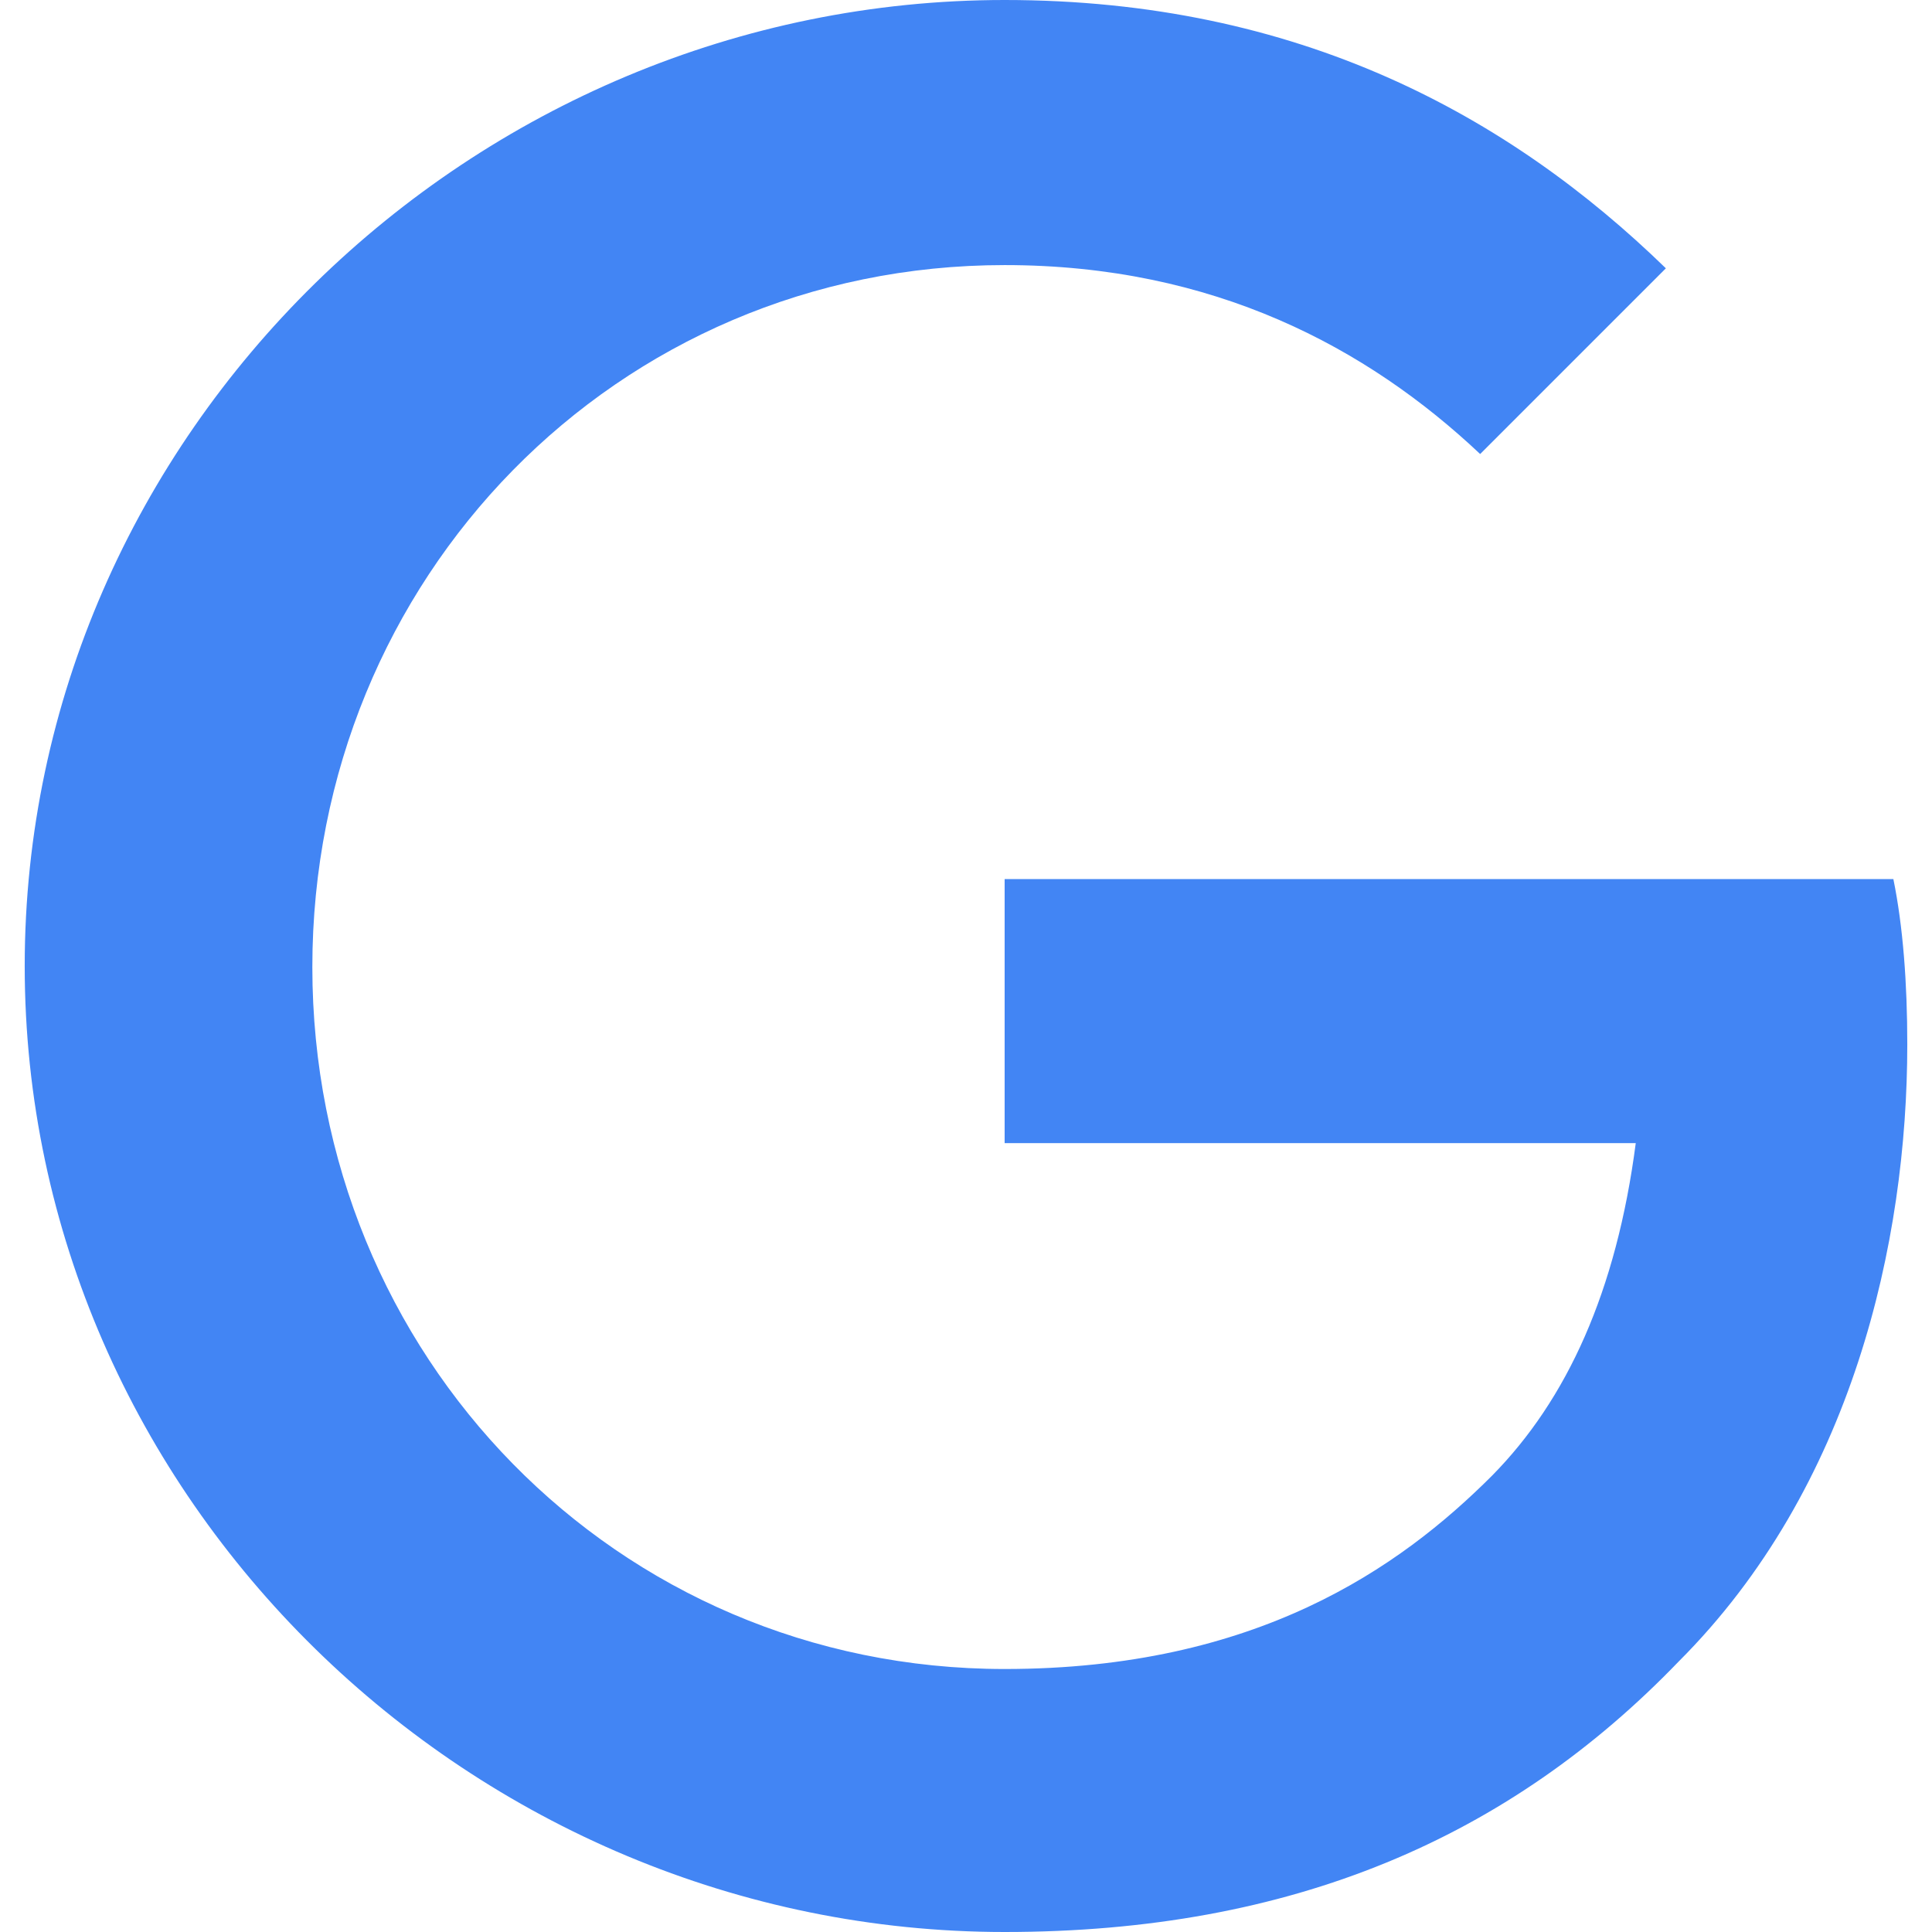
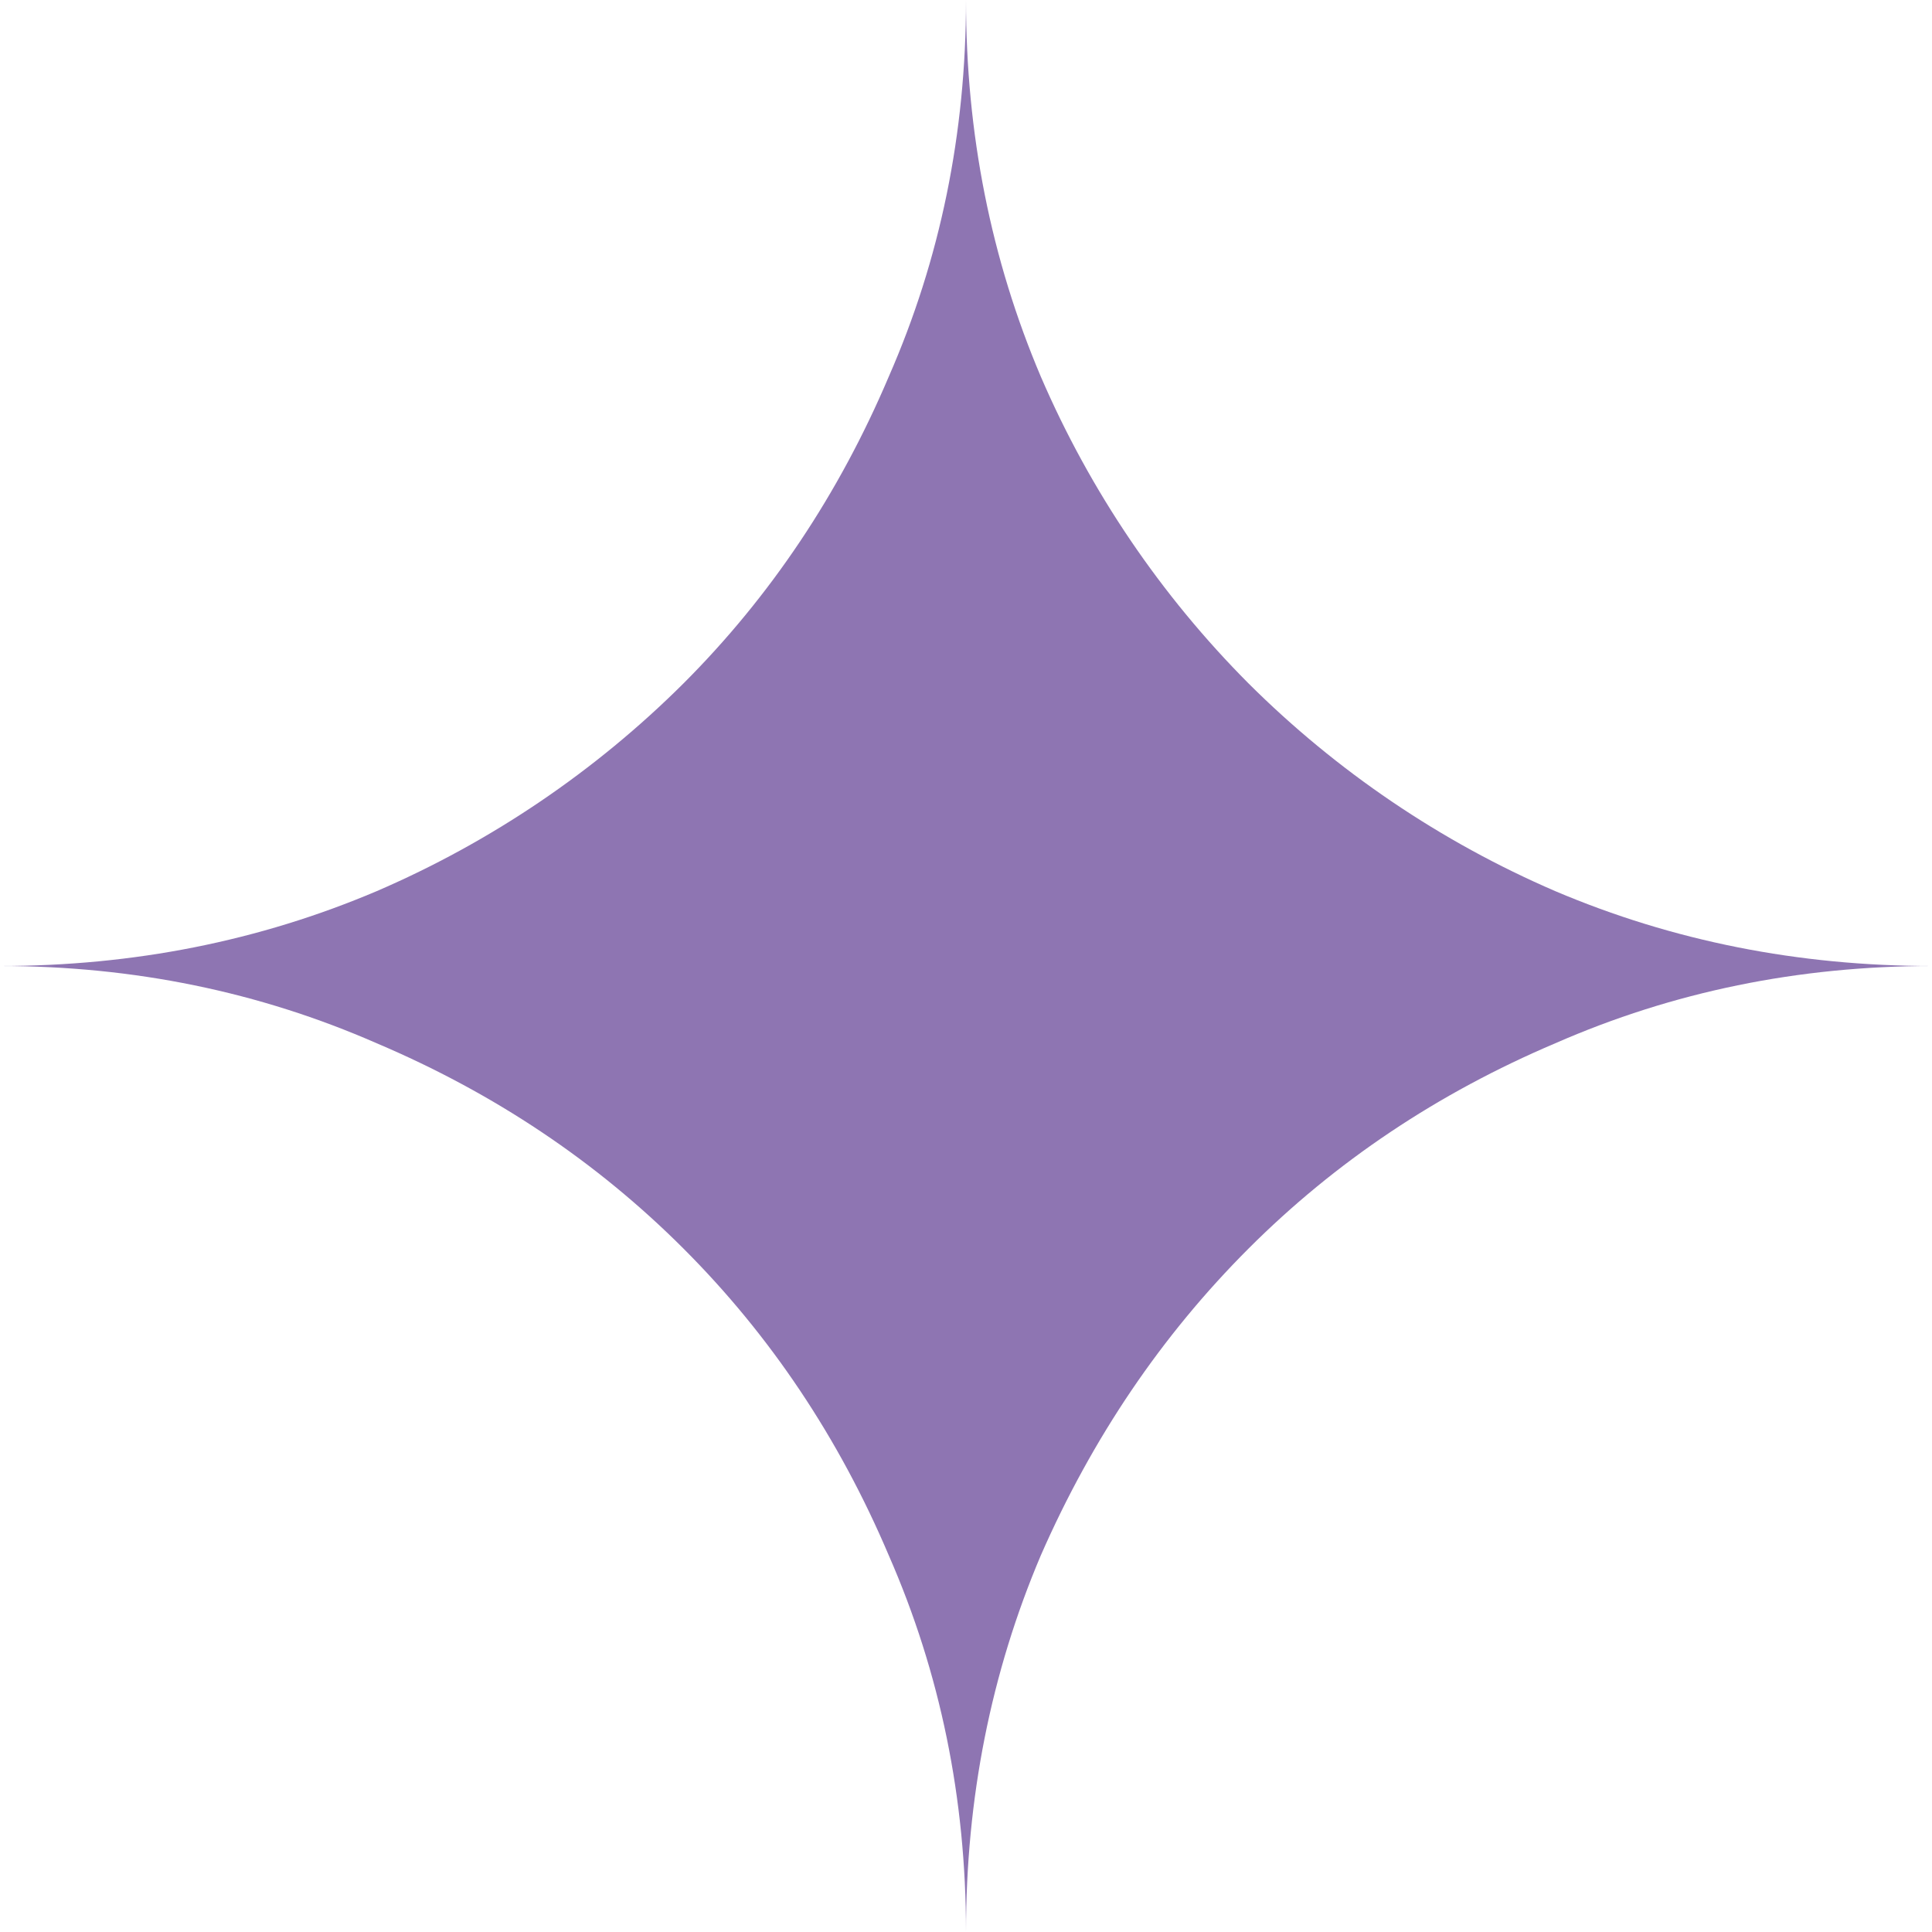
- <svg xmlns="http://www.w3.org/2000/svg" fill="#4285F4" role="img" viewBox="0 0 24 24">
-   <path d="M12.48 10.92v3.28h7.84c-.24 1.84-.853 3.187-1.787 4.133-1.147 1.147-2.933 2.4-6.053 2.4-4.827 0-8.6-3.893-8.6-8.72s3.773-8.72 8.6-8.72c2.6 0 4.507 1.027 5.907 2.347l2.307-2.307C18.747 1.44 16.133 0 12.48 0 5.867 0 .307 5.387.307 12s5.56 12 12.173 12c3.573 0 6.267-1.173 8.373-3.36 2.16-2.16 2.84-5.213 2.84-7.667 0-.76-.053-1.467-.173-2.053H12.48z" />
+ <svg xmlns="http://www.w3.org/2000/svg" fill="#8E75B2" role="img" viewBox="0 0 24 24">
+   <path d="M11.04 19.32Q12 21.51 12 24q0-2.49.93-4.68.96-2.19 2.58-3.81t3.81-2.55Q21.51 12 24 12q-2.49 0-4.68-.93a12.3 12.3 0 0 1-3.81-2.58 12.3 12.3 0 0 1-2.58-3.81Q12 2.49 12 0q0 2.49-.96 4.68-.93 2.19-2.55 3.81a12.3 12.3 0 0 1-3.81 2.58Q2.49 12 0 12q2.49 0 4.68.96 2.19.93 3.81 2.55t2.55 3.81" />
</svg>
